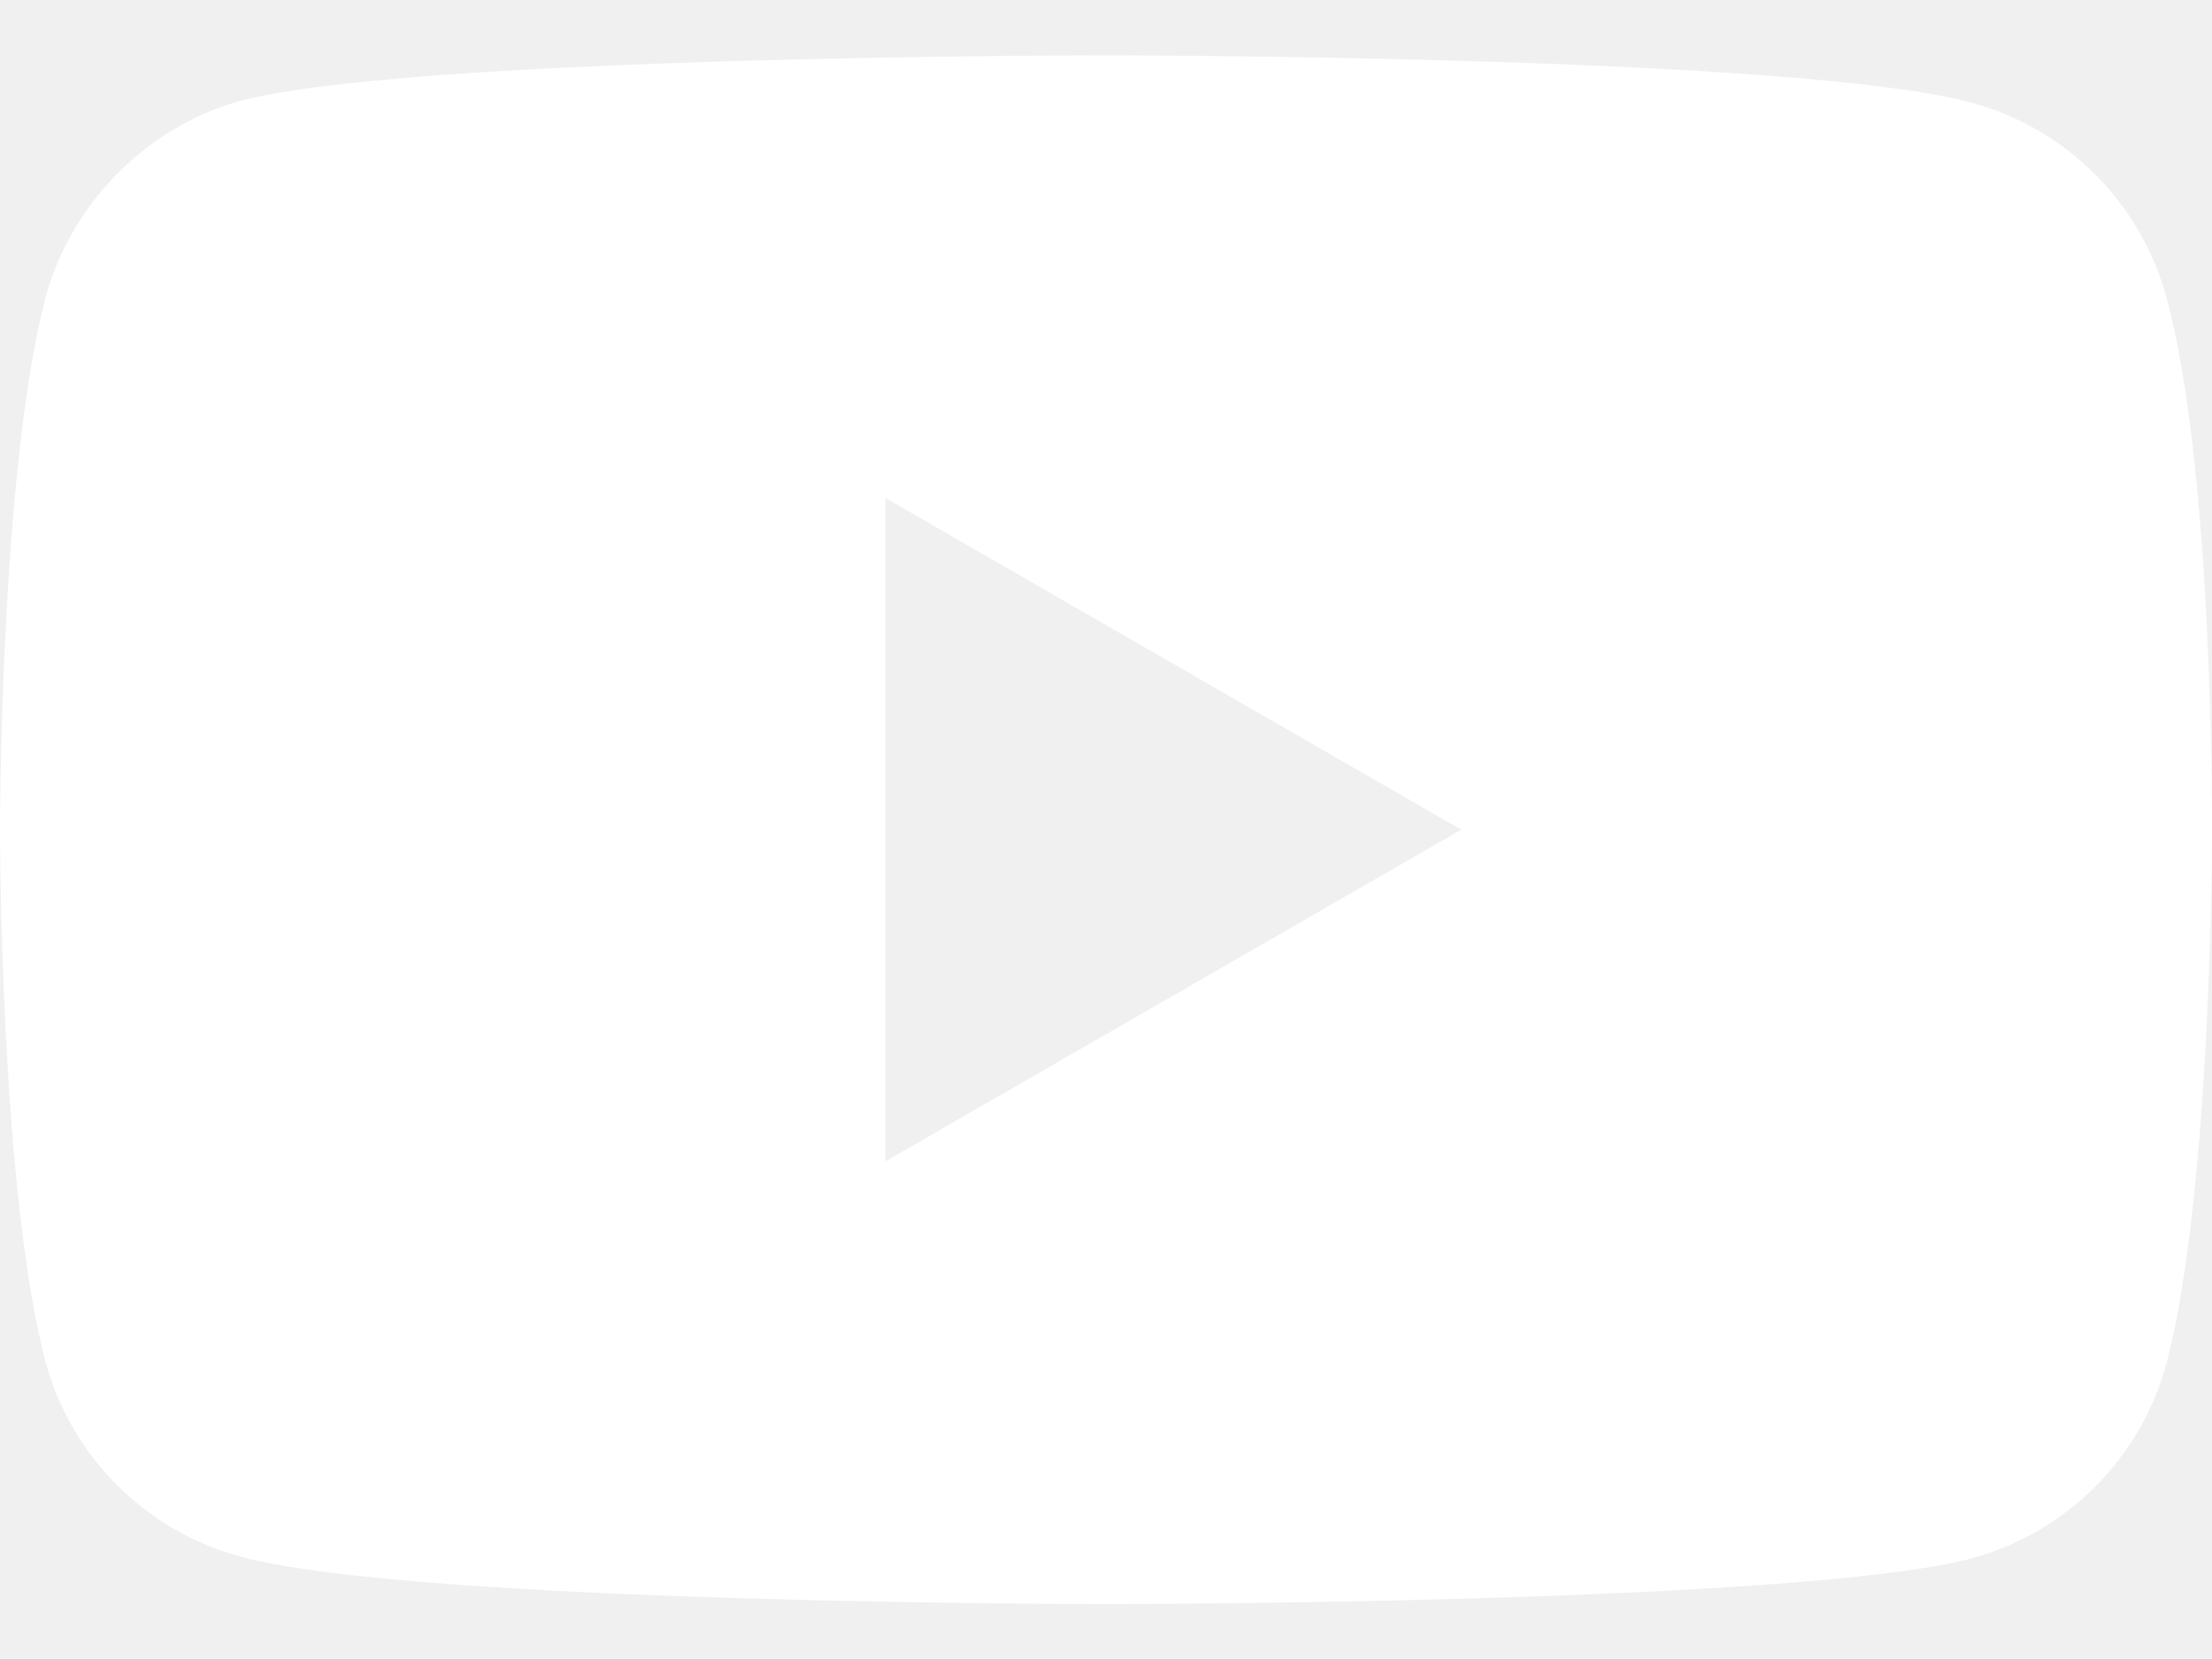
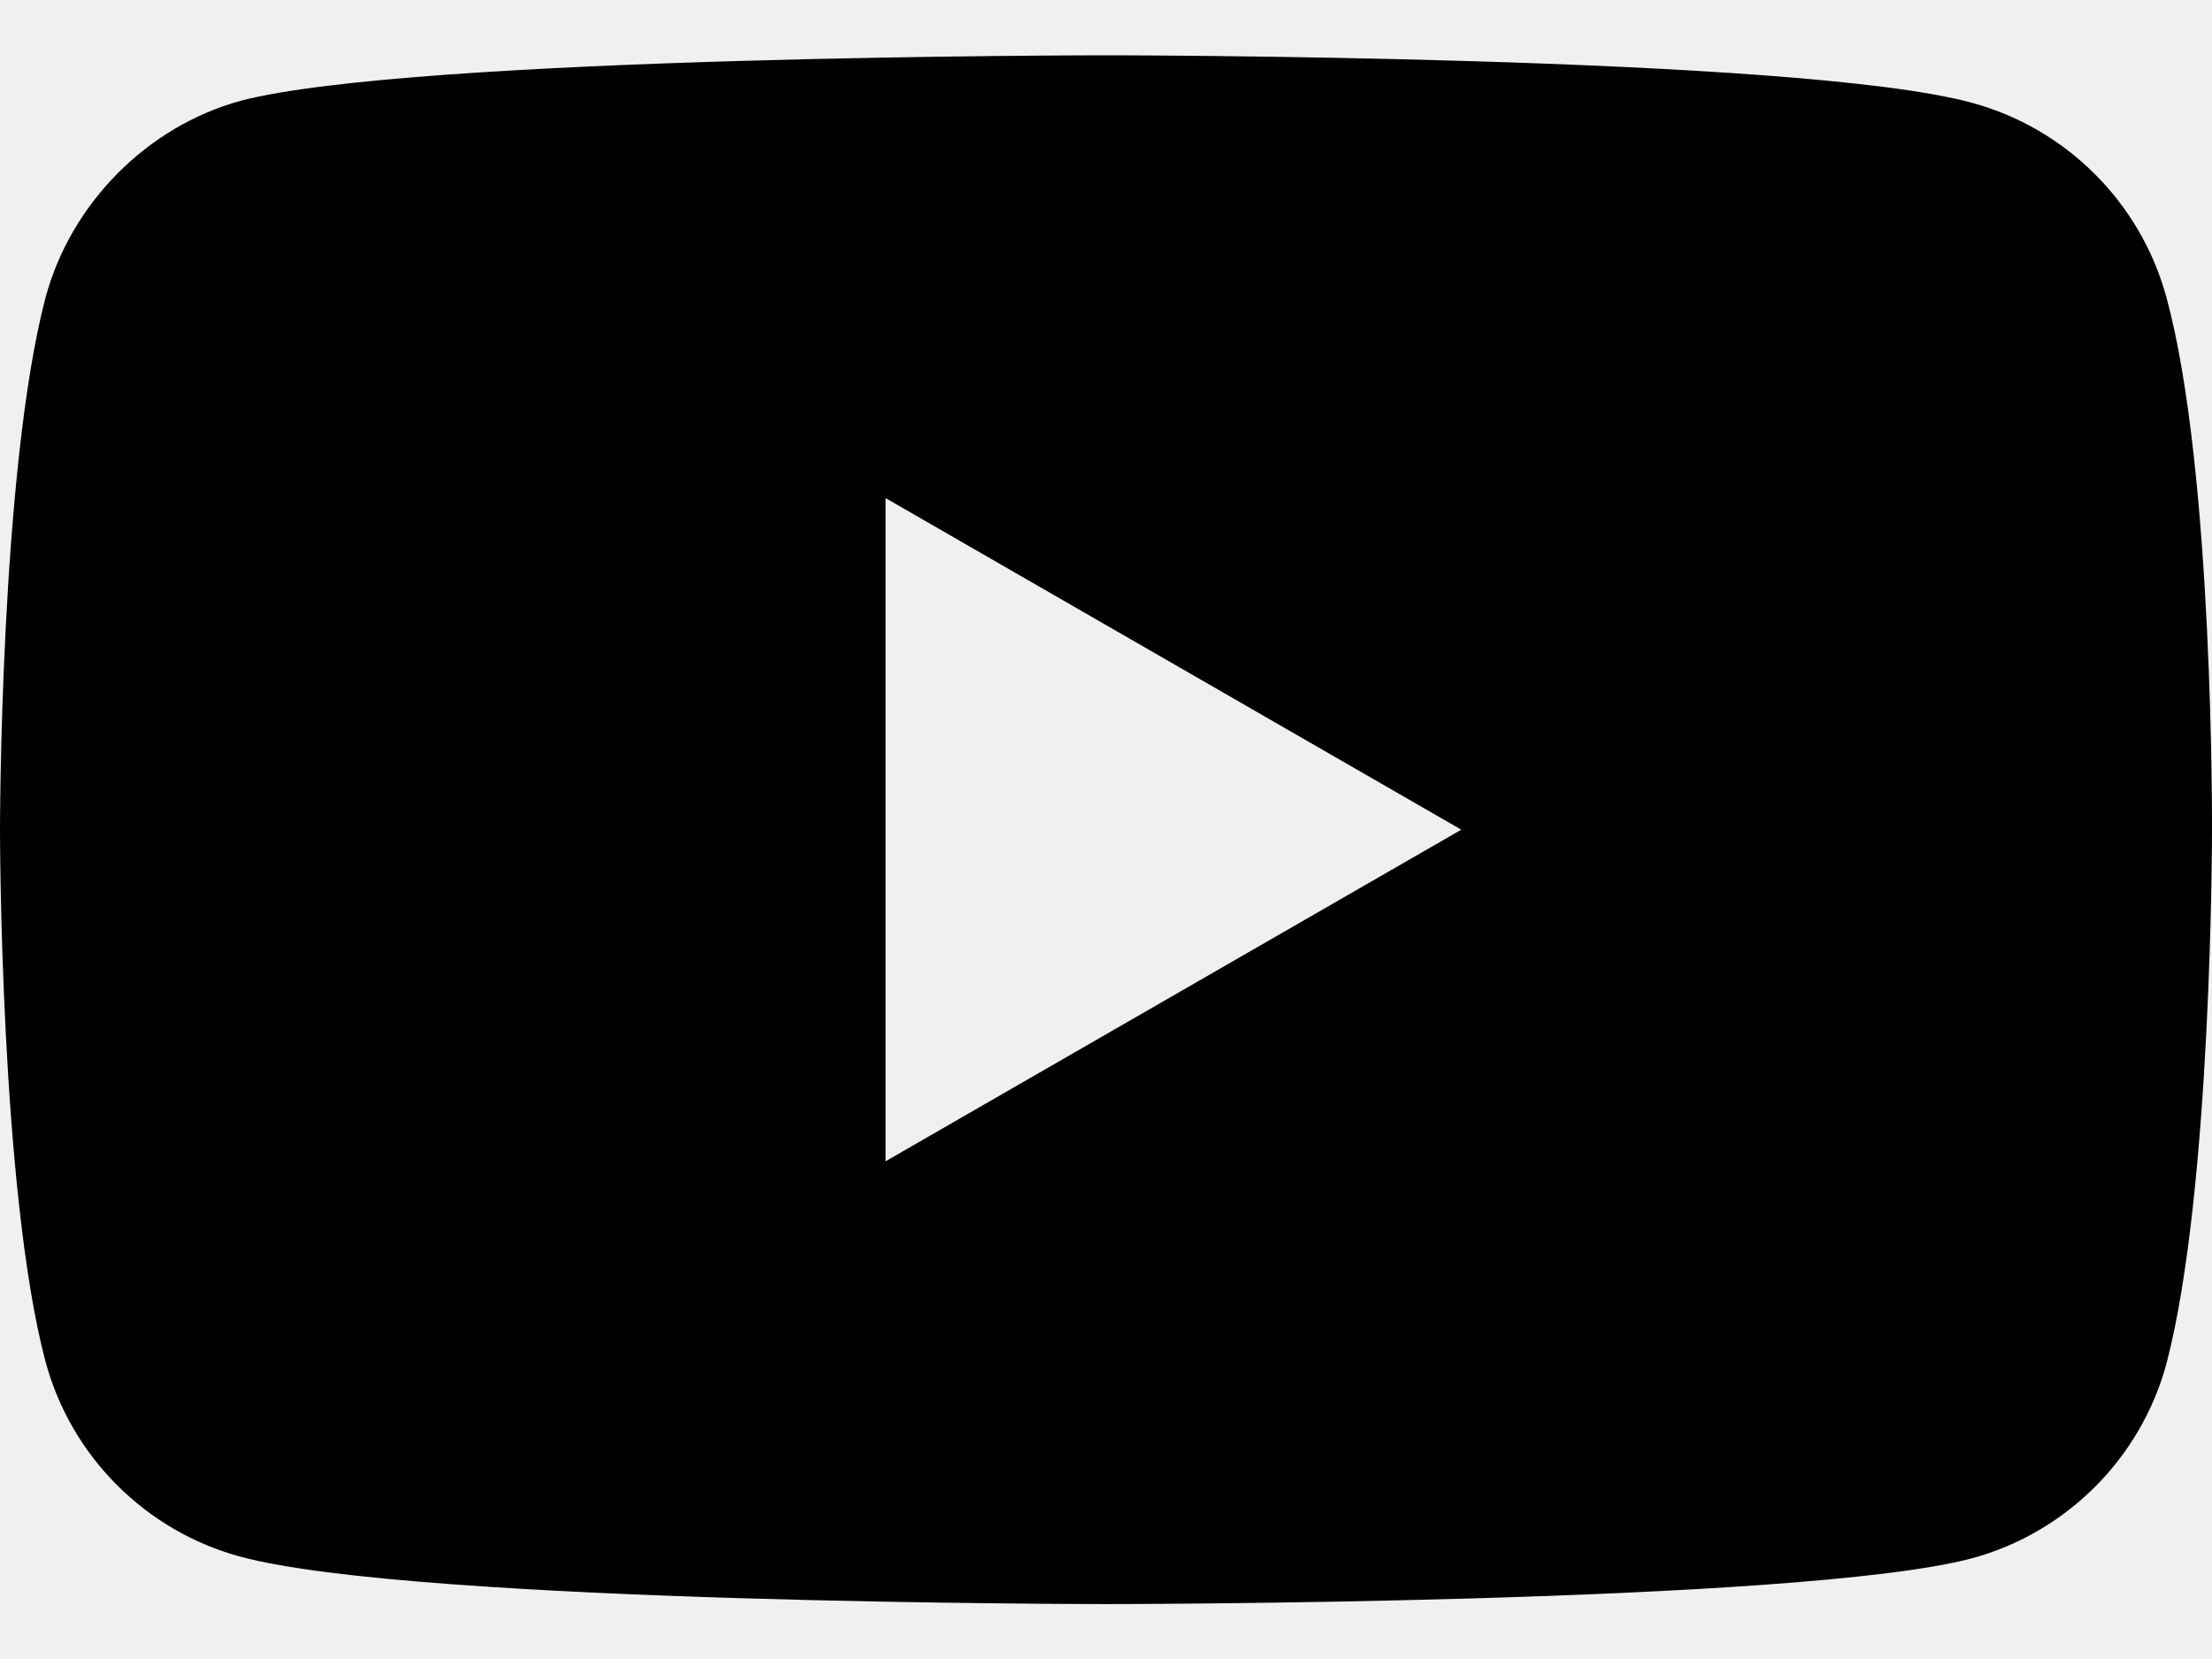
- <svg xmlns="http://www.w3.org/2000/svg" width="24" height="18" viewBox="0 0 24 18" fill="none">
-   <path fill-rule="evenodd" clip-rule="evenodd" d="M21.39 1.114C22.418 1.39 23.229 2.201 23.506 3.229C24.02 5.107 24 9.021 24 9.021C24 9.021 24 12.916 23.506 14.794C23.229 15.822 22.418 16.632 21.39 16.909C19.512 17.404 12 17.404 12 17.404C12 17.404 4.507 17.404 2.61 16.89C1.581 16.613 0.771 15.802 0.494 14.774C0 12.916 0 9.002 0 9.002C0 9.002 0 5.107 0.494 3.229C0.771 2.201 1.601 1.371 2.609 1.094C4.488 0.6 12 0.6 12 0.6C12 0.6 19.512 0.6 21.39 1.114ZM15.855 9.002L9.608 12.6V5.404L15.855 9.002Z" fill="white" />
+ <svg xmlns="http://www.w3.org/2000/svg" width="24" height="18" viewBox="0 0 24 18">
+   <path fill-rule="evenodd" clip-rule="evenodd" d="M21.39 1.114C22.418 1.39 23.229 2.201 23.506 3.229C24.02 5.107 24 9.021 24 9.021C24 9.021 24 12.916 23.506 14.794C23.229 15.822 22.418 16.632 21.39 16.909C19.512 17.404 12 17.404 12 17.404C12 17.404 4.507 17.404 2.61 16.89C1.581 16.613 0.771 15.802 0.494 14.774C0 12.916 0 9.002 0 9.002C0 9.002 0 5.107 0.494 3.229C0.771 2.201 1.601 1.371 2.609 1.094C4.488 0.6 12 0.6 12 0.6C12 0.6 19.512 0.6 21.39 1.114ZM15.855 9.002L9.608 12.6V5.404L15.855 9.002Z" />
</svg>
